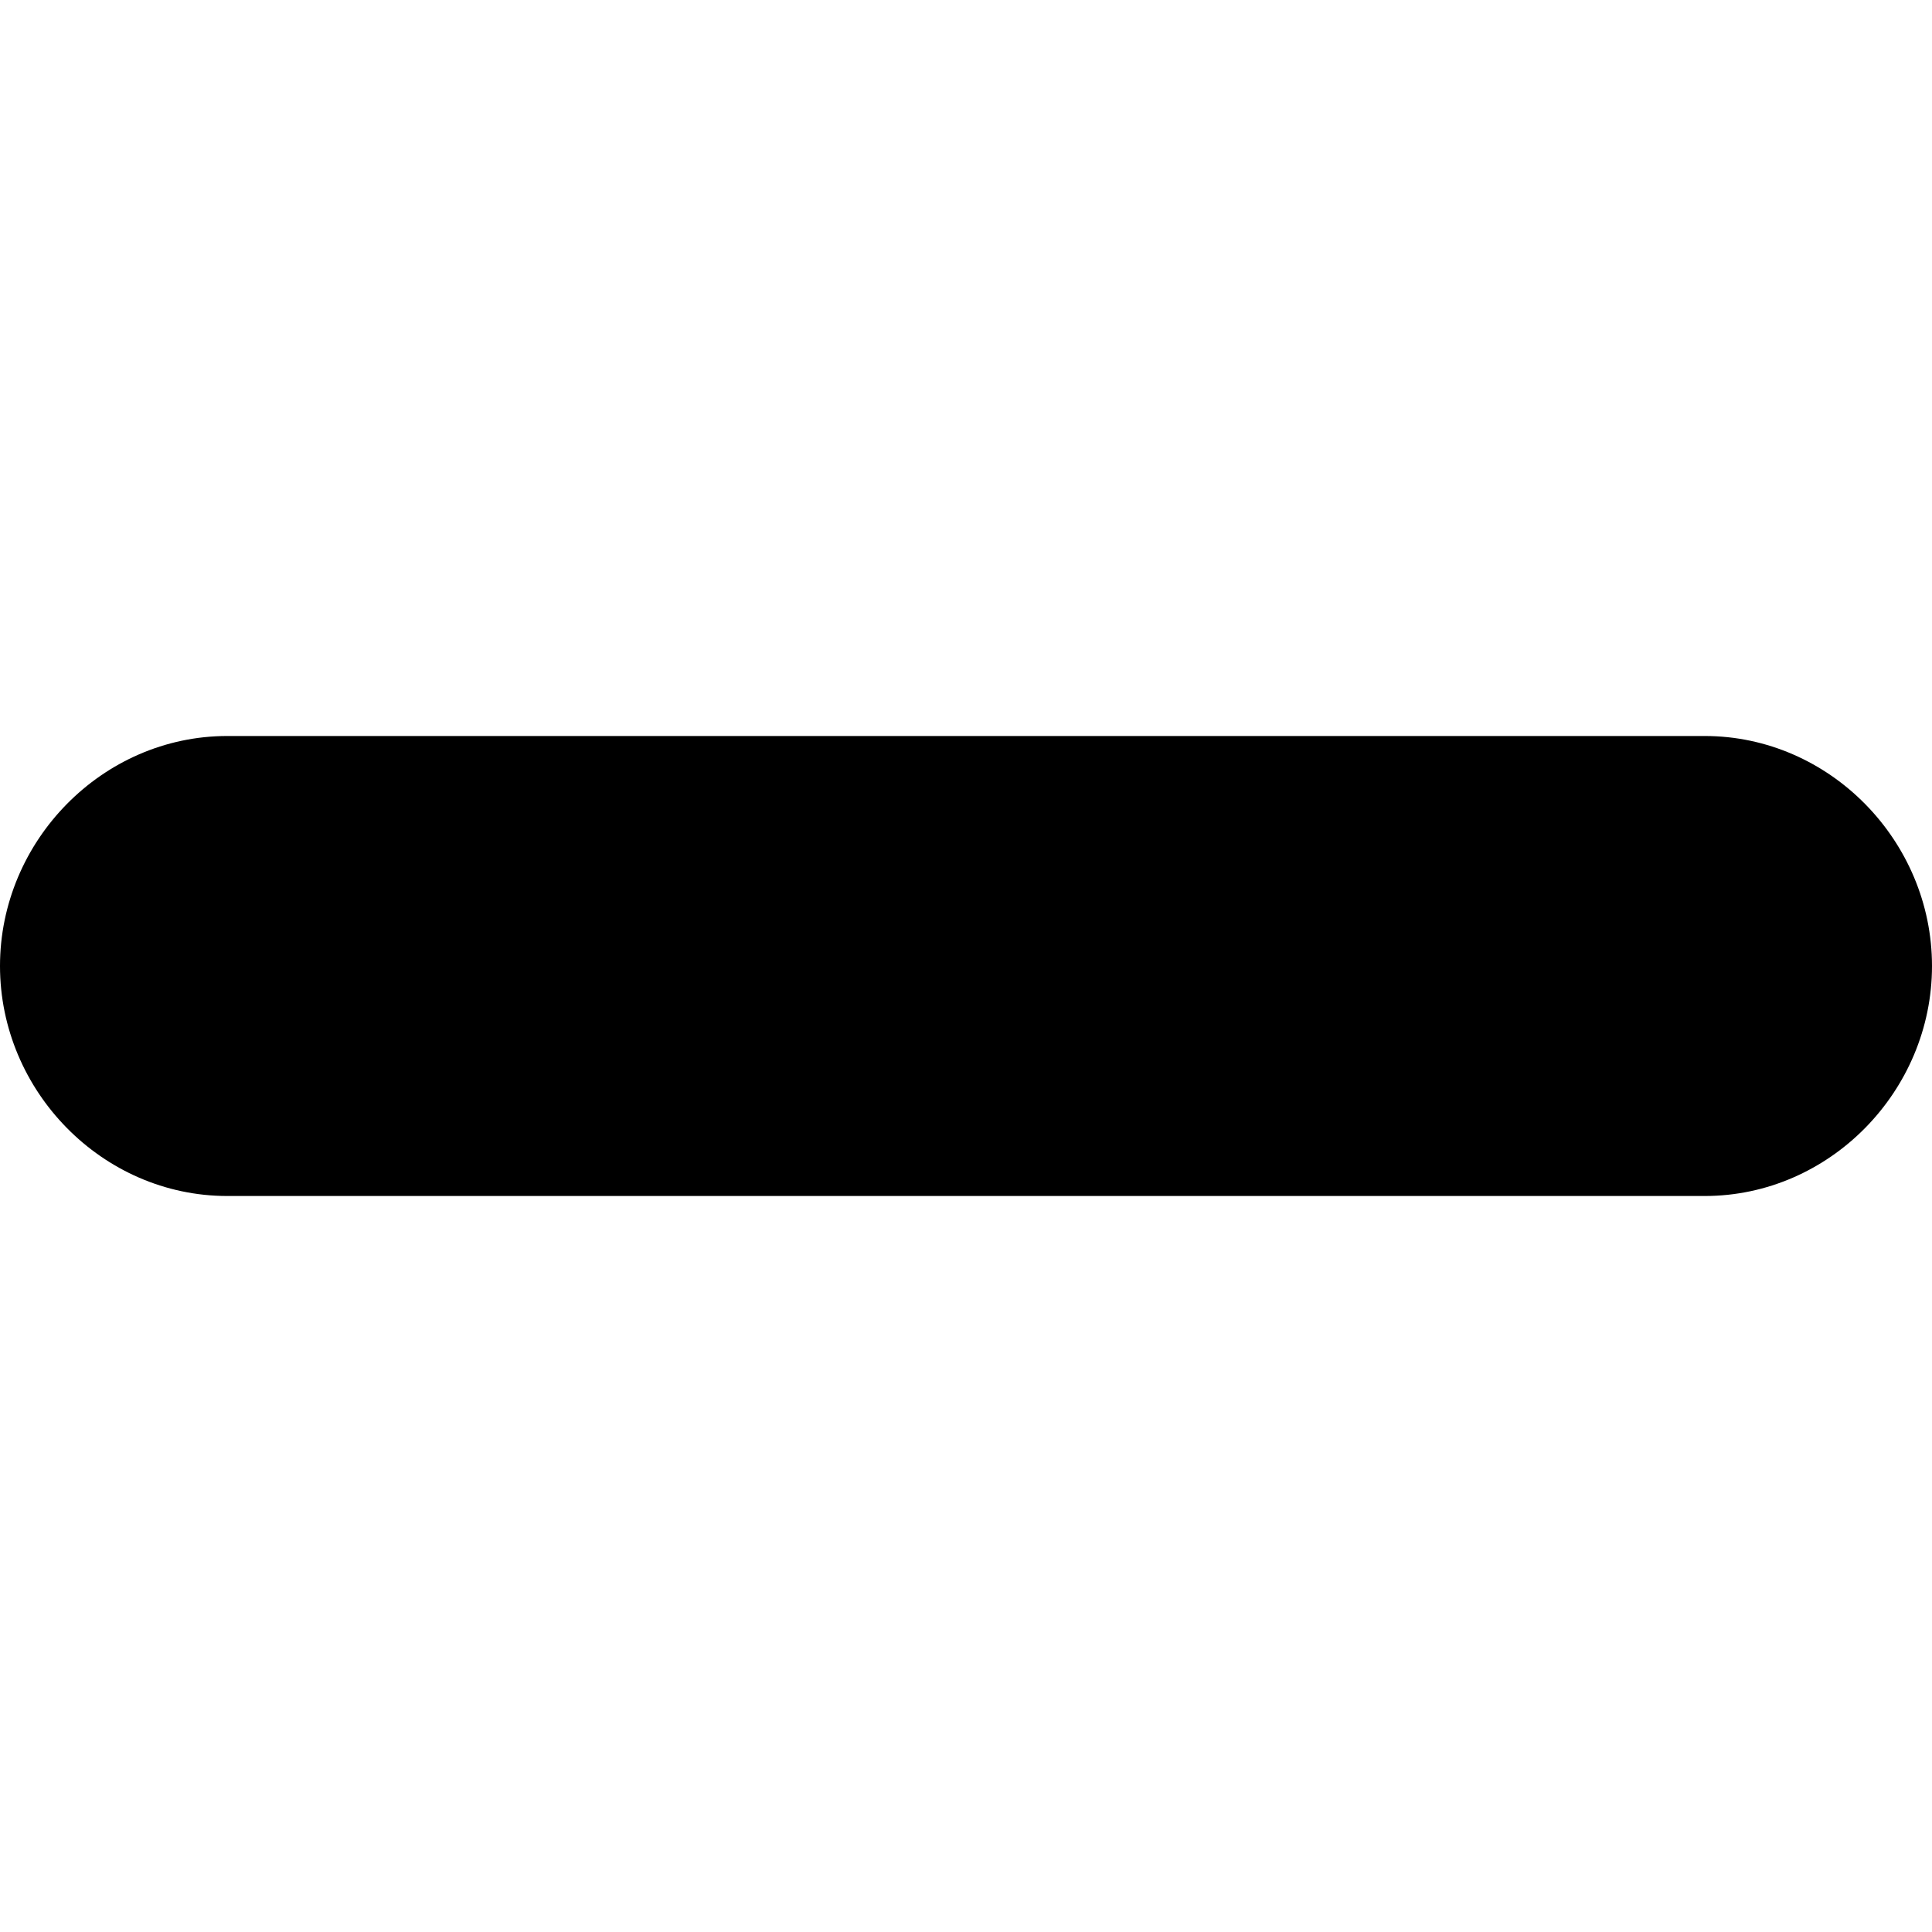
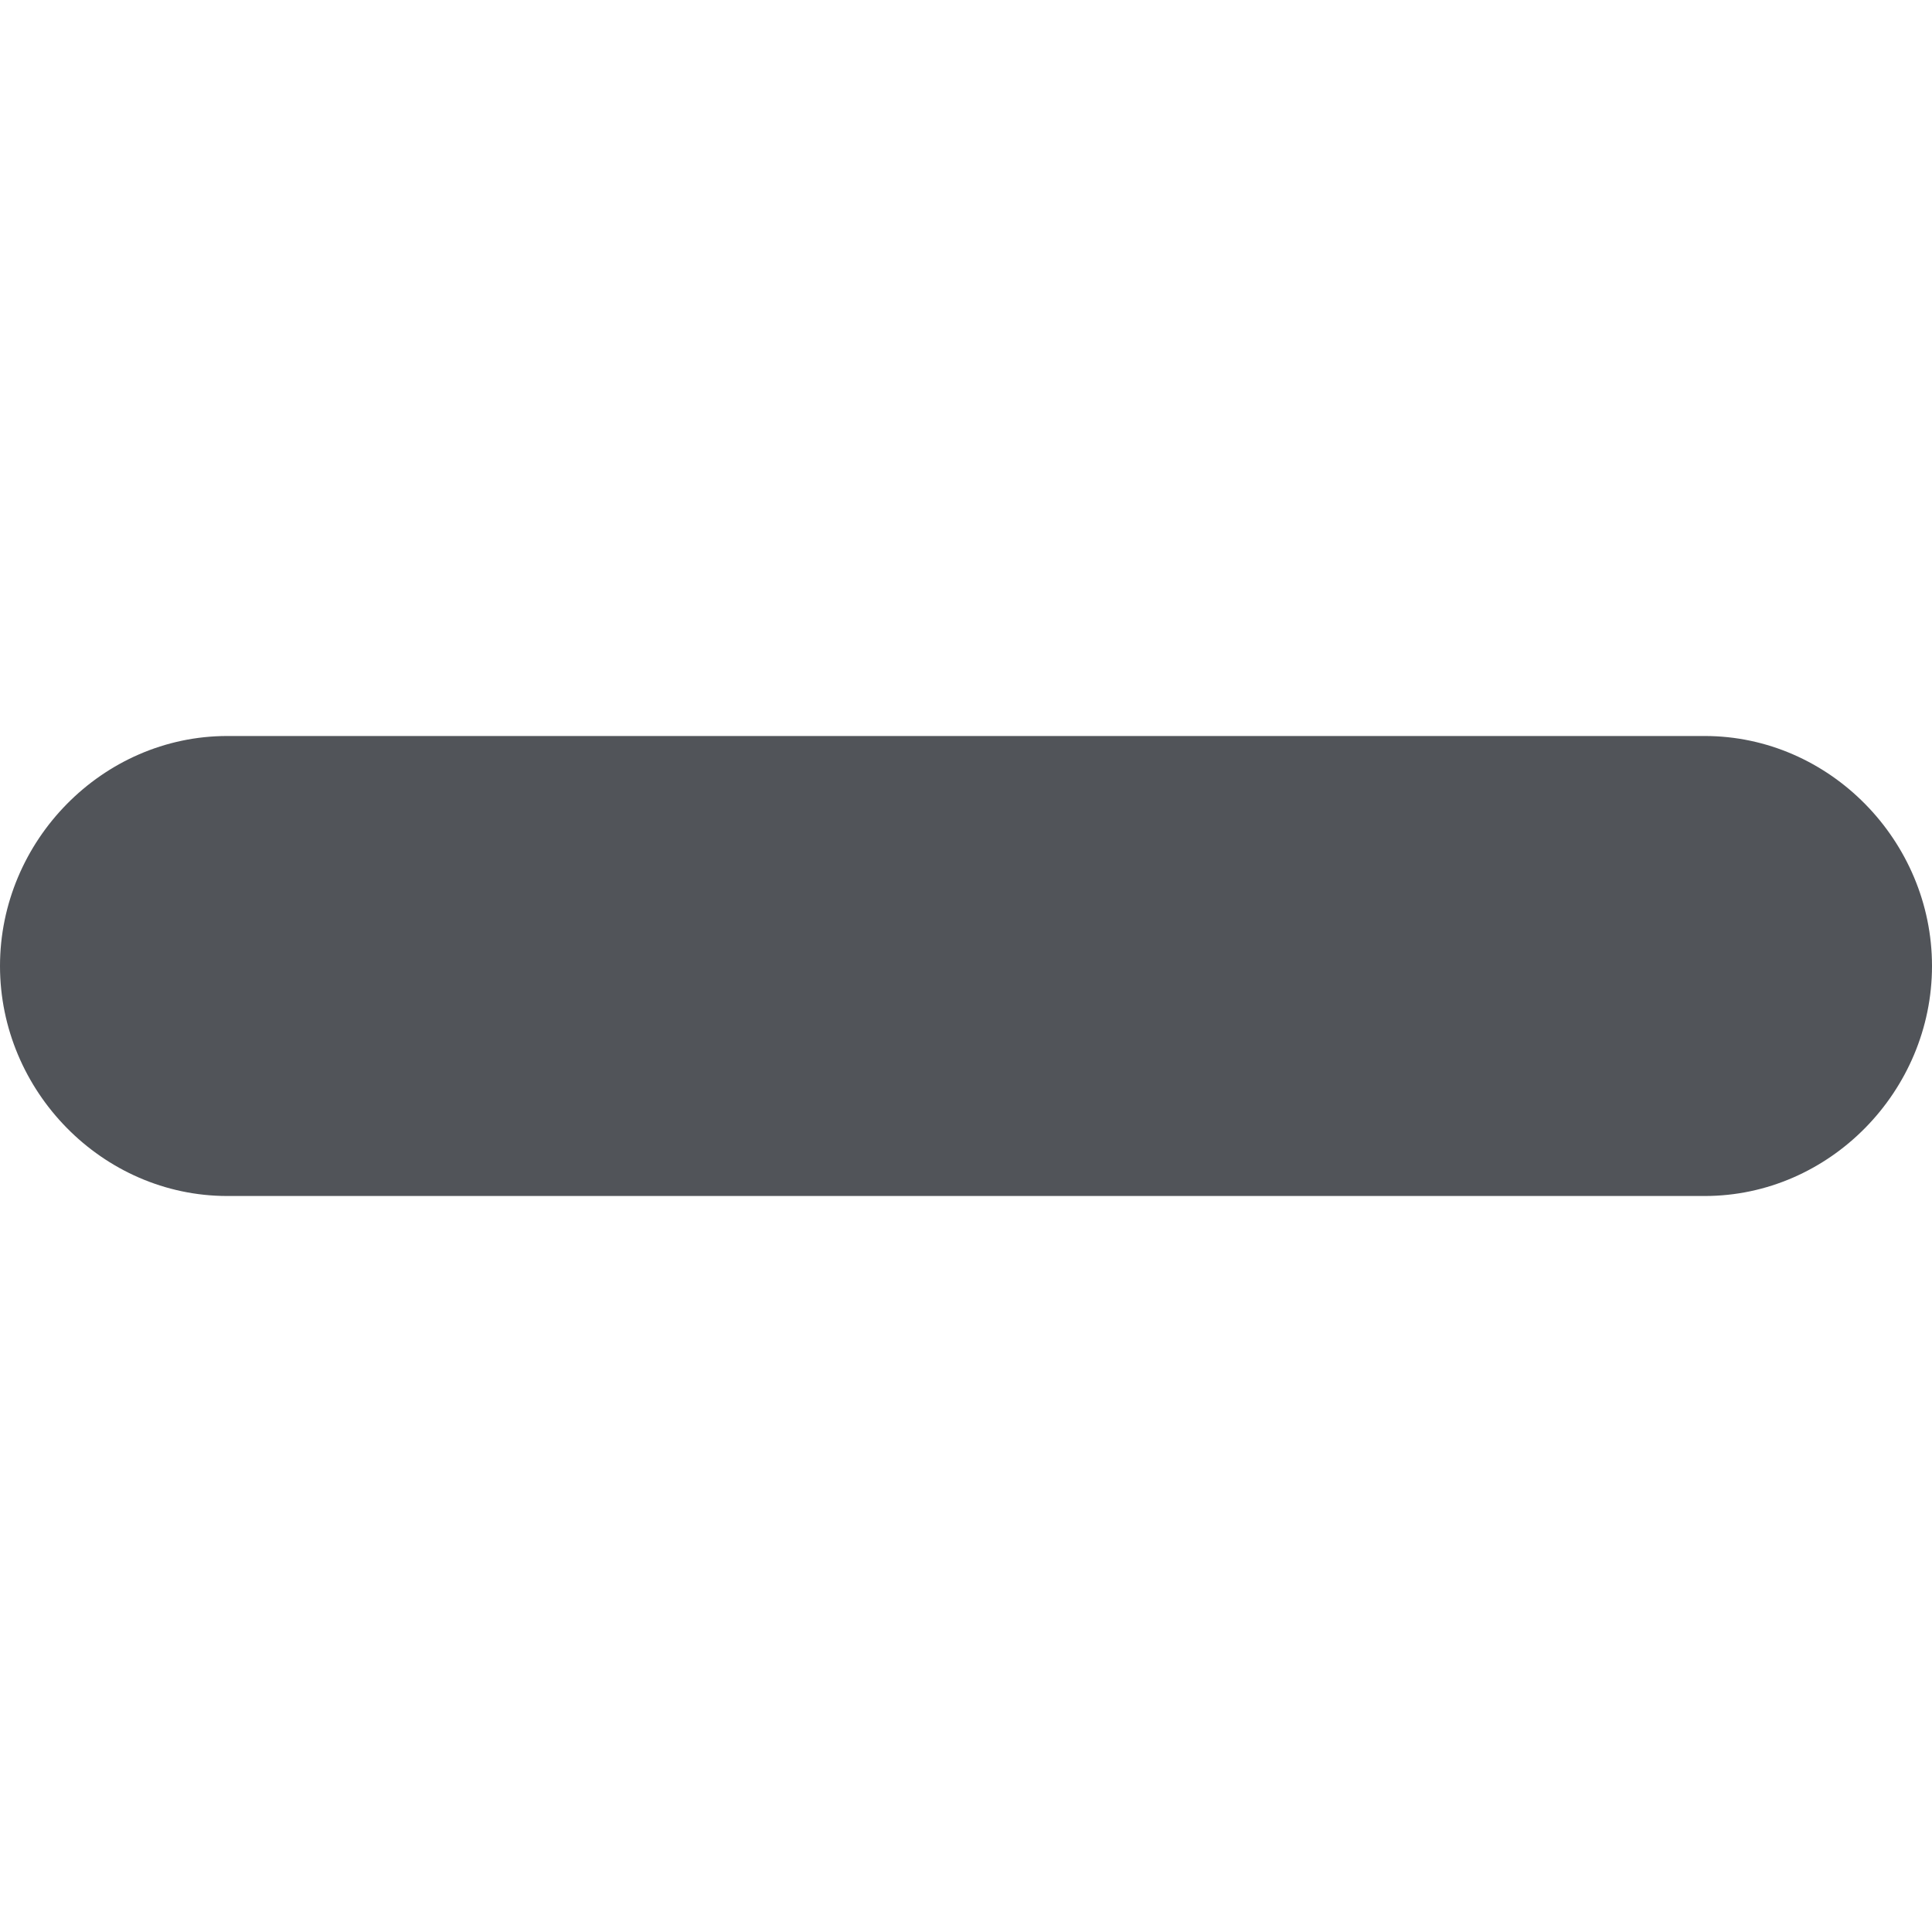
- <svg xmlns="http://www.w3.org/2000/svg" version="1.1" id="Capa_1" x="0px" y="0px" viewBox="0 0 42 42" style="enable-background:new 0 0 42 42;" xml:space="preserve">
+ <svg xmlns="http://www.w3.org/2000/svg" version="1.1" id="Capa_1" x="0px" y="0px" viewBox="0 0 42 42" style="enable-background:new 0 0 42 42; fill: #515459" xml:space="preserve">
  <path d="M37.059,16H26H16H4.941C2.224,16,0,18.282,0,21s2.224,5,4.941,5H16h10h11.059C39.776,26,42,23.718,42,21  S39.776,16,37.059,16z" />
  <g>
</g>
  <g>
</g>
  <g>
</g>
  <g>
</g>
  <g>
</g>
  <g>
</g>
  <g>
</g>
  <g>
</g>
  <g>
</g>
  <g>
</g>
  <g>
</g>
  <g>
</g>
  <g>
</g>
  <g>
</g>
  <g>
</g>
</svg>
